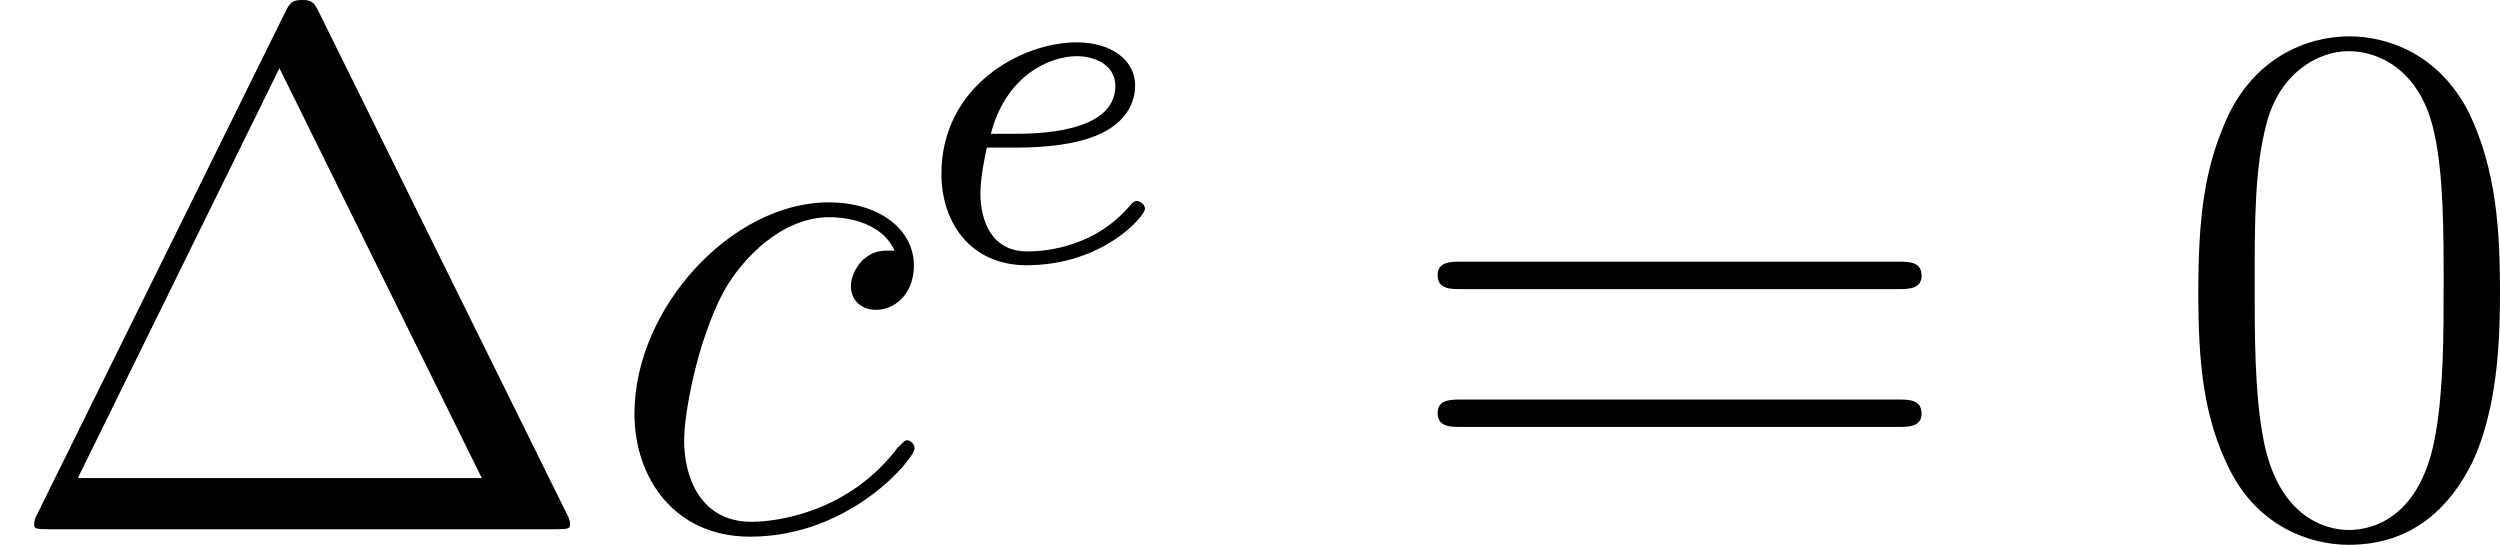
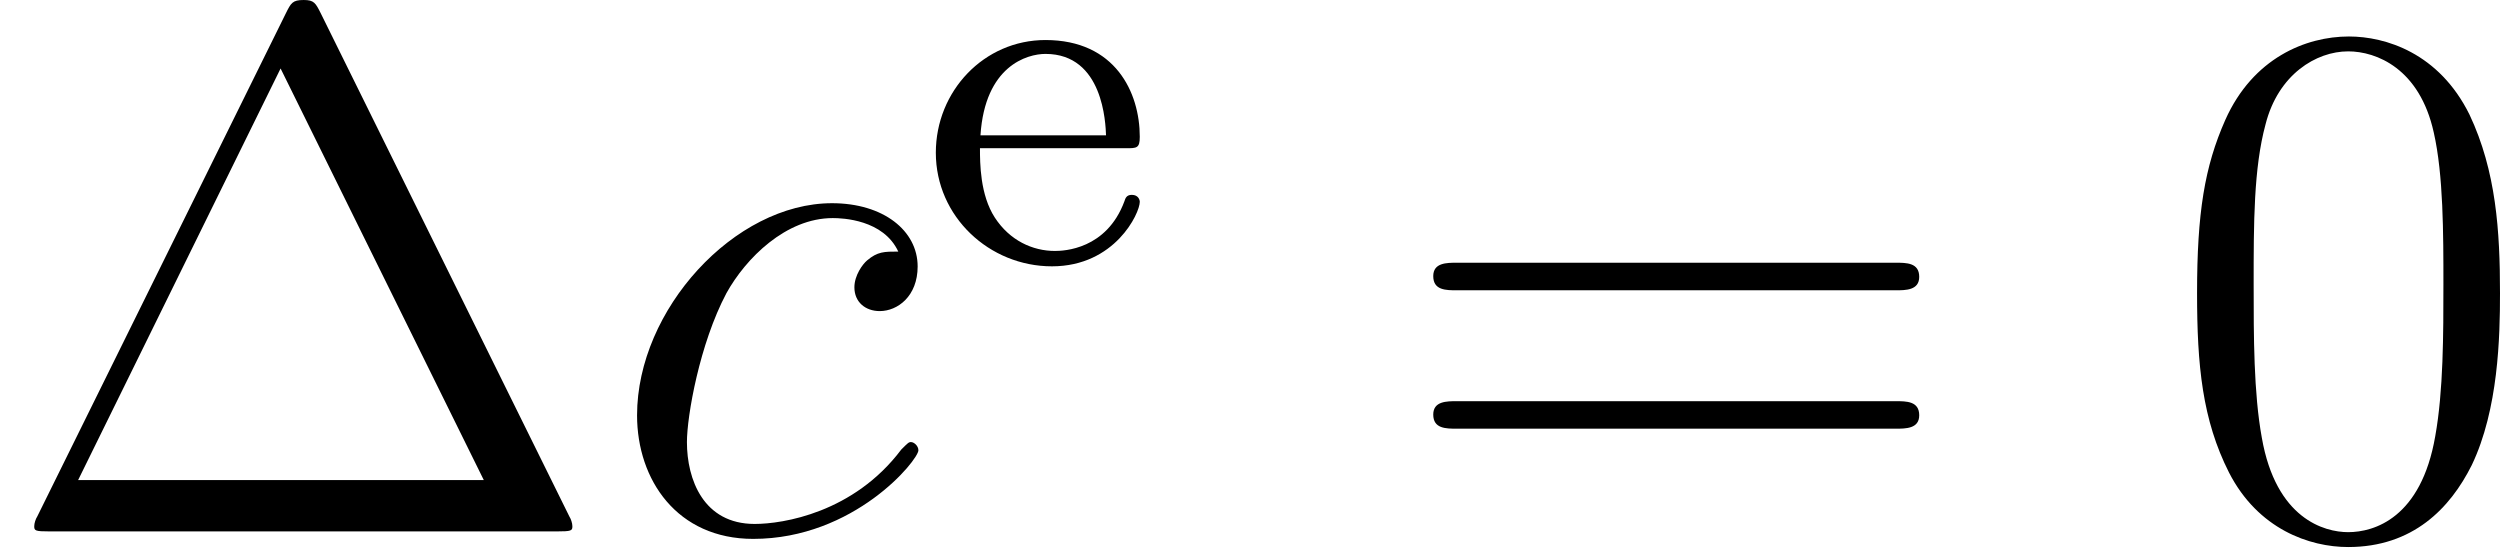
- <svg xmlns="http://www.w3.org/2000/svg" xmlns:xlink="http://www.w3.org/1999/xlink" version="1.1" width="40.322pt" height="8.787pt" viewBox="15.604 622.325 40.322 8.787">
+ <svg xmlns="http://www.w3.org/2000/svg" xmlns:xlink="http://www.w3.org/1999/xlink" version="1.1" width="40.157pt" height="8.787pt" viewBox="15.604 622.325 40.157 8.787">
  <defs>
-     <path id="g29-101" d="M1.602-1.817C1.777-1.817 2.375-1.825 2.798-1.977C3.491-2.216 3.515-2.694 3.515-2.813C3.515-3.26 3.092-3.515 2.574-3.515C1.674-3.515 .391-2.805 .391-1.395C.391-.582 .885 .08 1.761 .08C3.005 .08 3.674-.717 3.674-.829C3.674-.901 3.595-.956 3.547-.956S3.475-.933 3.435-.885C2.805-.143 1.913-.143 1.777-.143C1.196-.143 1.02-.638 1.02-1.084C1.02-1.323 1.092-1.682 1.124-1.817H1.602ZM1.188-2.04C1.443-3.013 2.168-3.292 2.574-3.292C2.893-3.292 3.196-3.132 3.196-2.813C3.196-2.04 1.889-2.04 1.554-2.04H1.188Z" />
+     <path id="g31-101" d="M3.292-1.817C3.467-1.817 3.515-1.817 3.515-2C3.515-2.71 3.124-3.555 2-3.555C1.012-3.555 .239-2.734 .239-1.745C.239-.717 1.1 .08 2.104 .08C3.116 .08 3.515-.773 3.515-.956C3.515-.988 3.491-1.068 3.387-1.068C3.3-1.068 3.284-1.012 3.268-.964C2.981-.191 2.295-.167 2.152-.167C1.793-.167 1.427-.335 1.188-.701S.948-1.578 .948-1.817H3.292ZM.956-2.024C1.028-3.14 1.706-3.332 2-3.332C2.933-3.332 2.965-2.208 2.973-2.024H.956Z" />
    <path id="g30-99" d="M4.674-4.495C4.447-4.495 4.34-4.495 4.172-4.352C4.101-4.292 3.969-4.113 3.969-3.921C3.969-3.682 4.148-3.539 4.376-3.539C4.663-3.539 4.985-3.778 4.985-4.256C4.985-4.83 4.435-5.272 3.61-5.272C2.044-5.272 .478-3.563 .478-1.865C.478-.825 1.124 .12 2.343 .12C3.969 .12 4.997-1.148 4.997-1.303C4.997-1.375 4.926-1.435 4.878-1.435C4.842-1.435 4.83-1.423 4.722-1.315C3.957-.299 2.821-.12 2.367-.12C1.542-.12 1.279-.837 1.279-1.435C1.279-1.853 1.482-3.013 1.913-3.826C2.224-4.388 2.869-5.033 3.622-5.033C3.778-5.033 4.435-5.009 4.674-4.495Z" />
    <path id="g40-1" d="M5.153-8.321C5.069-8.488 5.045-8.536 4.878-8.536C4.698-8.536 4.674-8.488 4.591-8.321L.598-.239C.574-.203 .55-.132 .55-.084C.55-.012 .562 0 .801 0H8.942C9.182 0 9.194-.012 9.194-.084C9.194-.132 9.17-.203 9.146-.239L5.153-8.321ZM4.507-7.436L7.771-.825H1.255L4.507-7.436Z" />
    <path id="g40-48" d="M5.356-3.826C5.356-4.818 5.296-5.786 4.866-6.695C4.376-7.687 3.515-7.95 2.929-7.95C2.236-7.95 1.387-7.603 .944-6.611C.61-5.858 .49-5.117 .49-3.826C.49-2.666 .574-1.793 1.004-.944C1.47-.036 2.295 .251 2.917 .251C3.957 .251 4.555-.371 4.902-1.064C5.332-1.961 5.356-3.132 5.356-3.826ZM2.917 .012C2.534 .012 1.757-.203 1.53-1.506C1.399-2.224 1.399-3.132 1.399-3.969C1.399-4.949 1.399-5.834 1.59-6.539C1.793-7.34 2.403-7.711 2.917-7.711C3.371-7.711 4.065-7.436 4.292-6.408C4.447-5.727 4.447-4.782 4.447-3.969C4.447-3.168 4.447-2.26 4.316-1.53C4.089-.215 3.335 .012 2.917 .012Z" />
    <path id="g40-61" d="M8.07-3.873C8.237-3.873 8.452-3.873 8.452-4.089C8.452-4.316 8.249-4.316 8.07-4.316H1.028C.861-4.316 .646-4.316 .646-4.101C.646-3.873 .849-3.873 1.028-3.873H8.07ZM8.07-1.65C8.237-1.65 8.452-1.65 8.452-1.865C8.452-2.092 8.249-2.092 8.07-2.092H1.028C.861-2.092 .646-2.092 .646-1.877C.646-1.65 .849-1.65 1.028-1.65H8.07Z" />
  </defs>
  <g id="page1">
    <use x="15.604" y="630.861" xlink:href="#g40-1" />
    <use x="25.359" y="630.861" xlink:href="#g30-99" />
-     <use x="30.397" y="626.523" xlink:href="#g29-101" />
-     <use x="38.145" y="630.861" xlink:href="#g40-61" />
-     <use x="50.57" y="630.861" xlink:href="#g40-48" />
+     <use x="30.397" y="626.523" xlink:href="#g31-101" />
+     <use x="37.98" y="630.861" xlink:href="#g40-61" />
+     <use x="50.405" y="630.861" xlink:href="#g40-48" />
  </g>
</svg>
